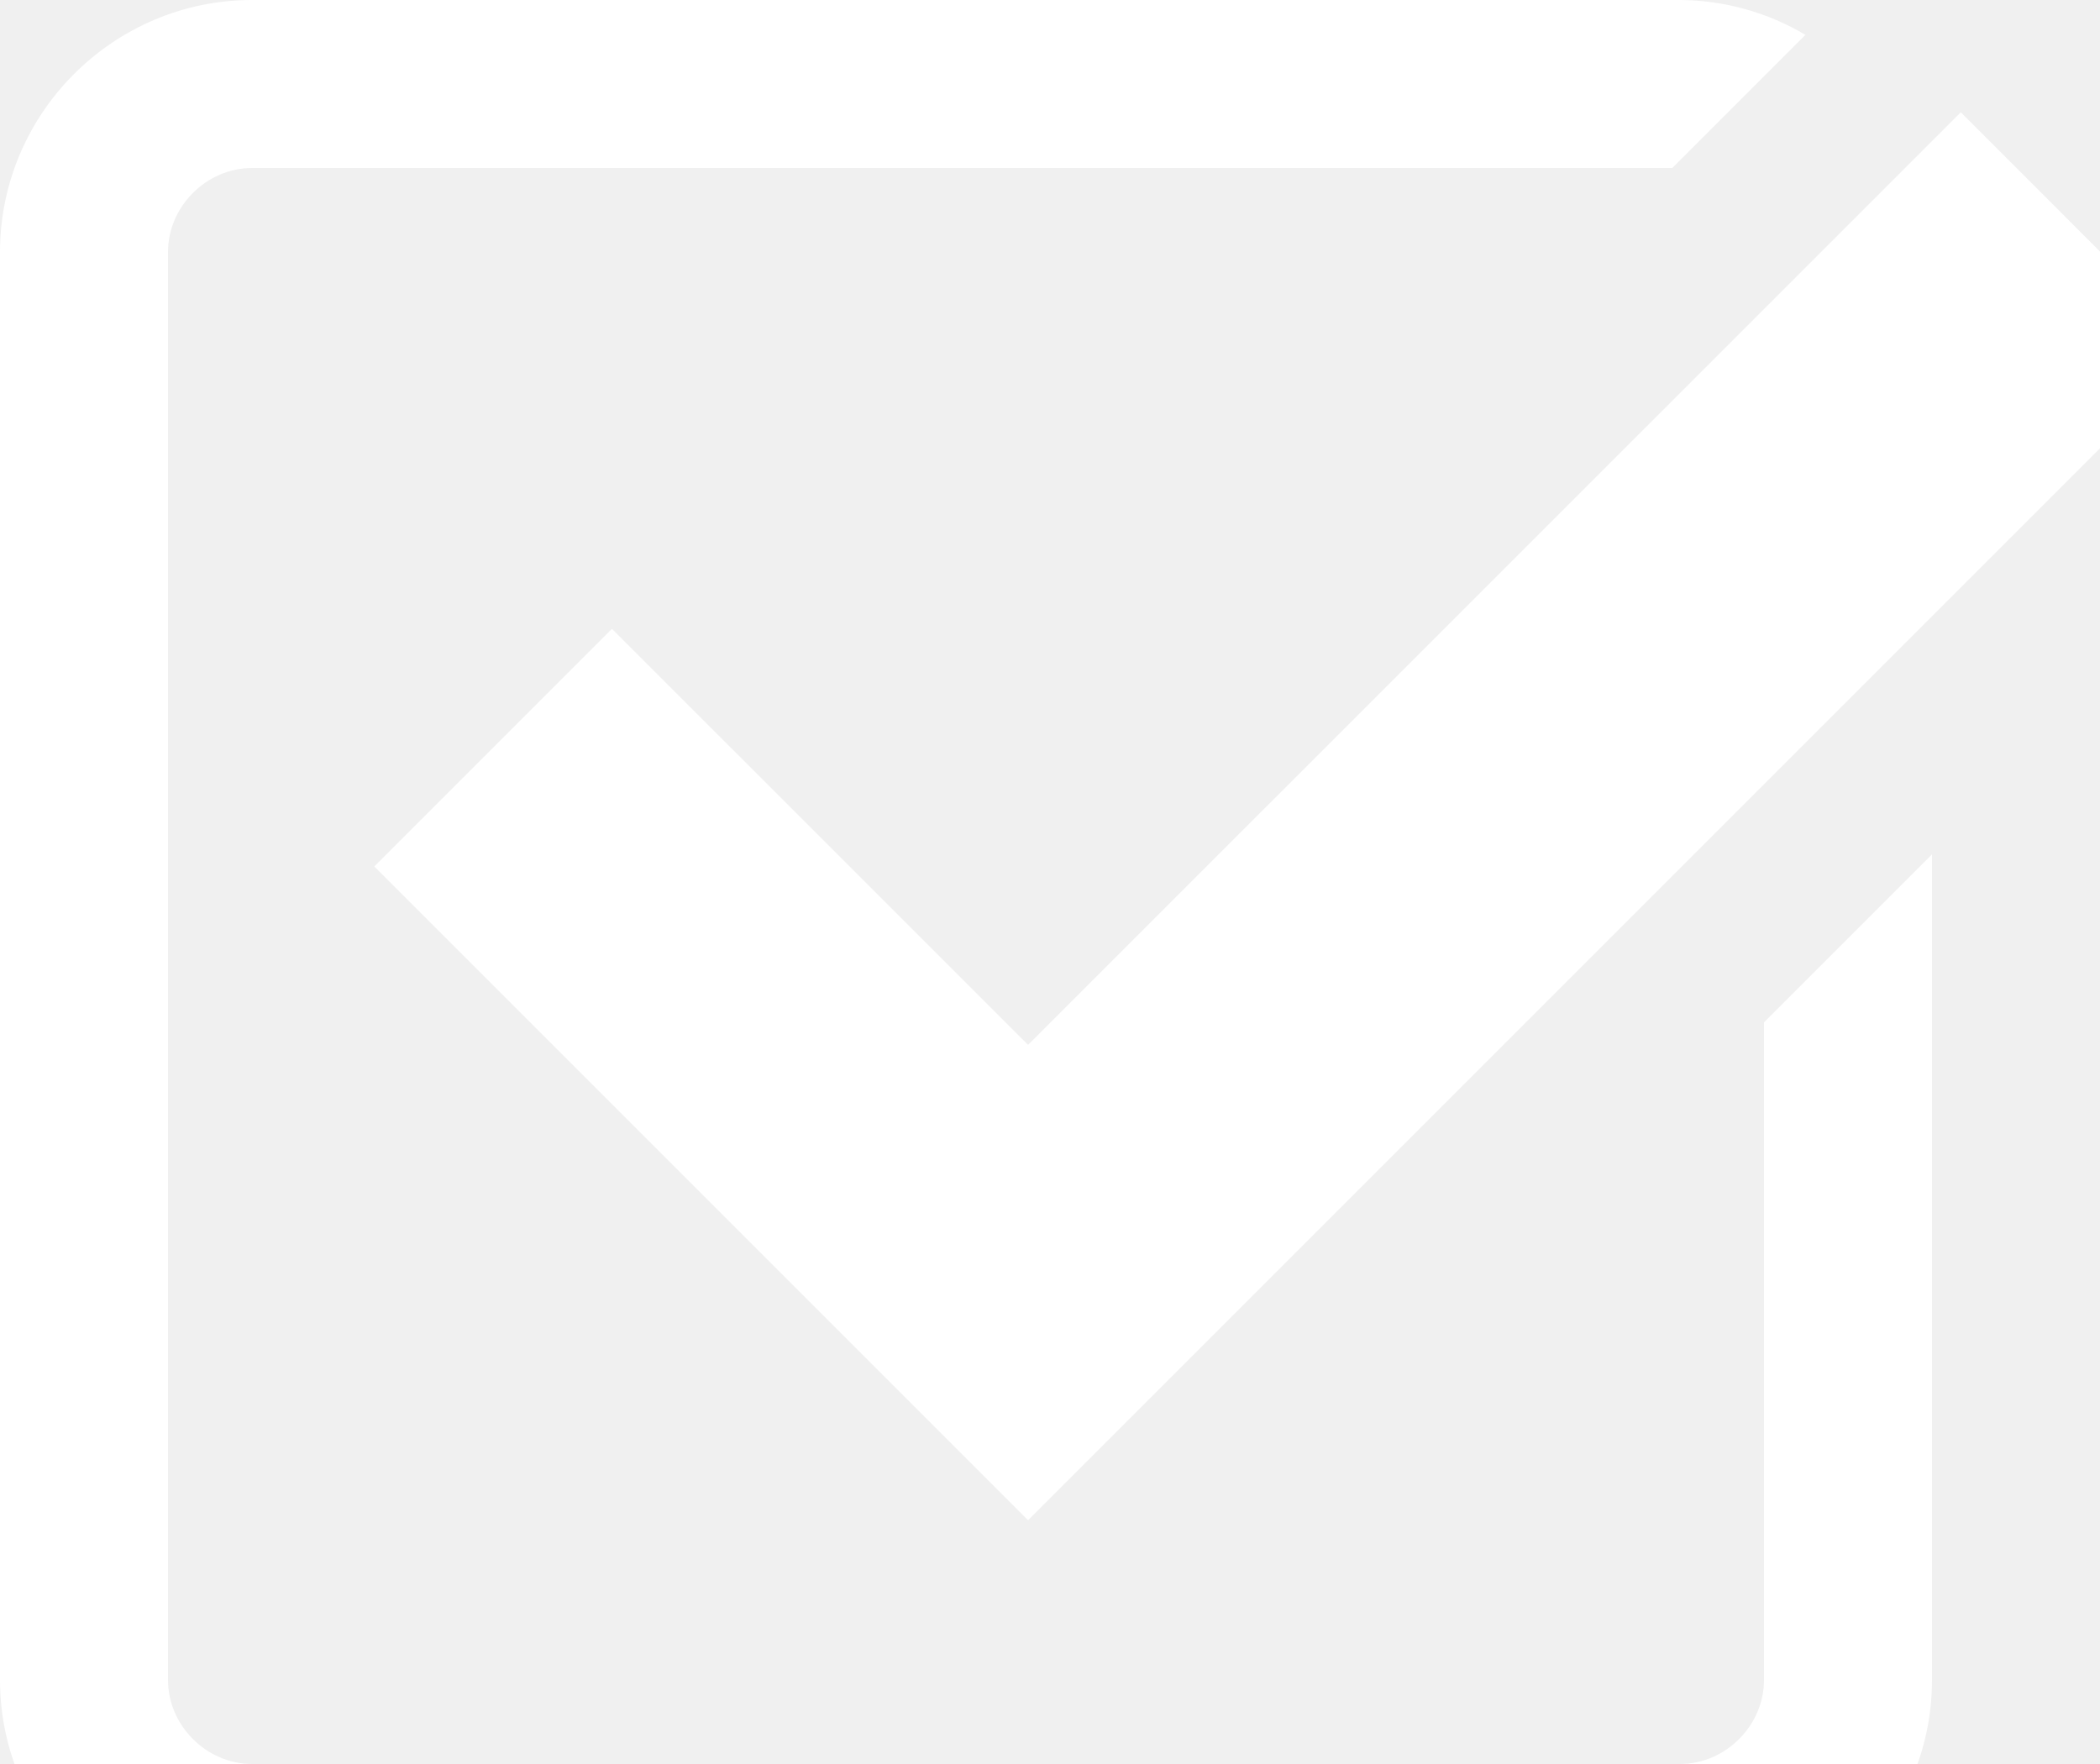
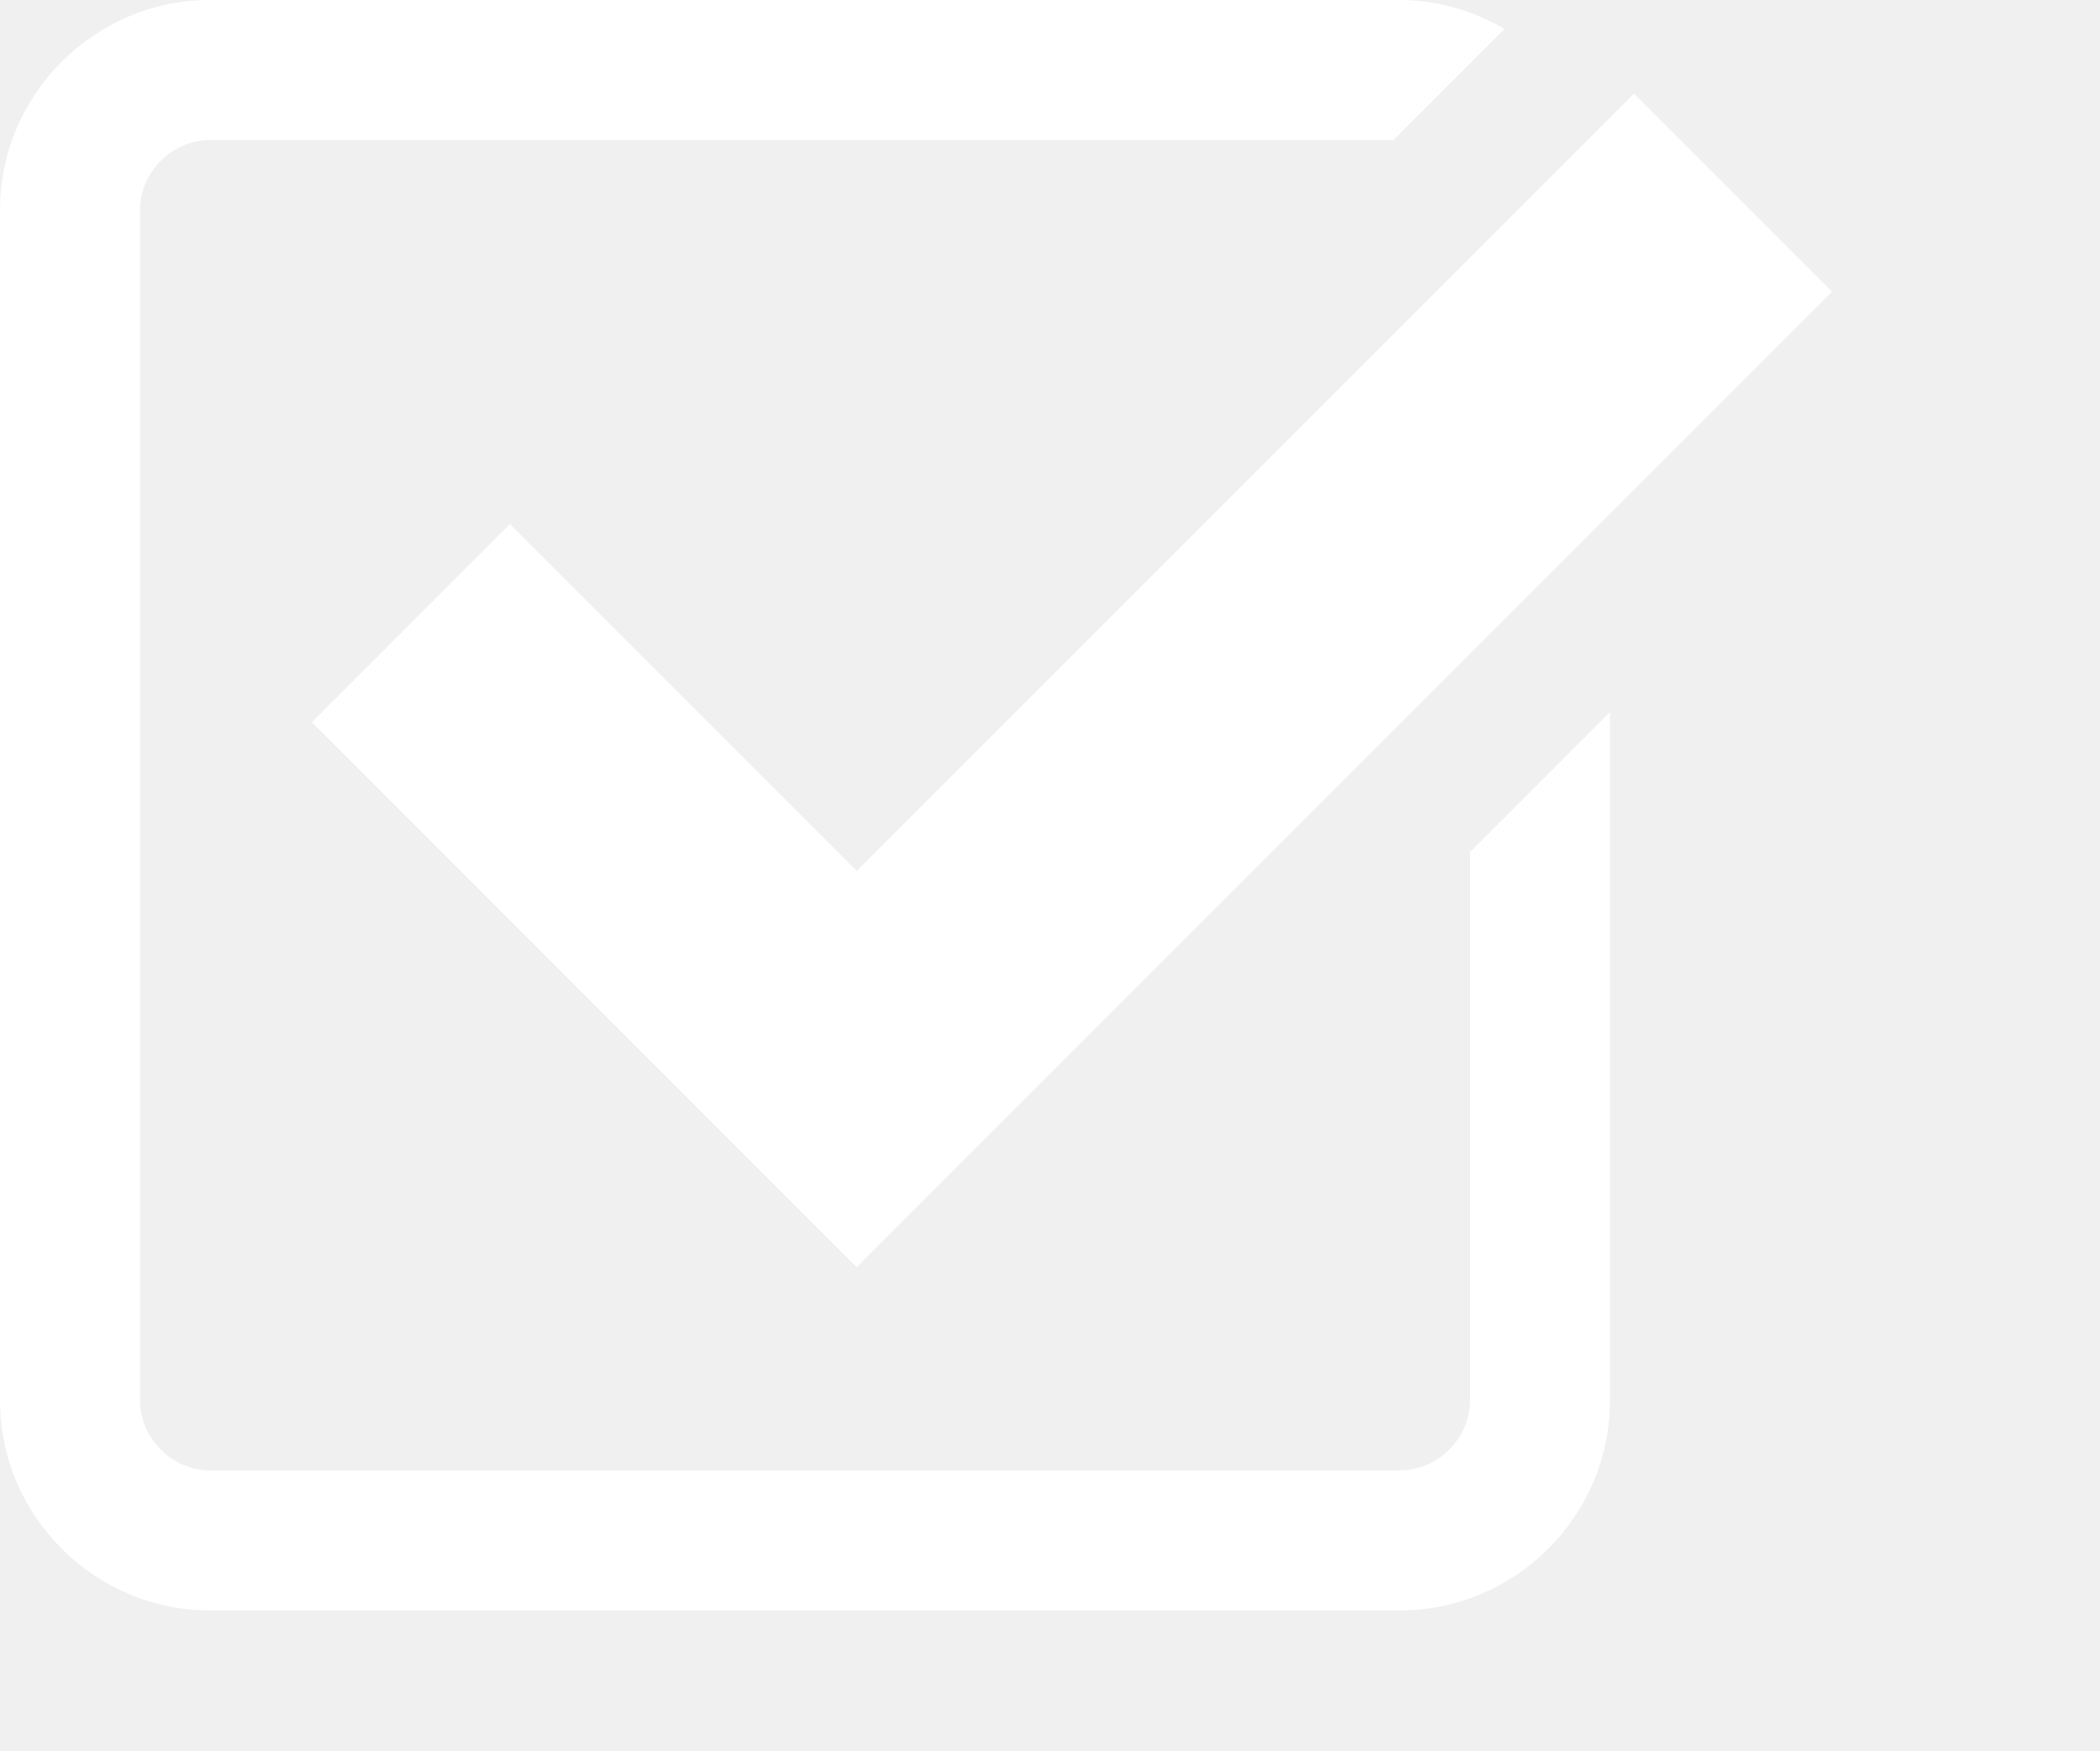
- <svg xmlns="http://www.w3.org/2000/svg" width="25" height="21" viewBox="0 0 25 21">
+ <svg xmlns="http://www.w3.org/2000/svg" width="30" height="25" viewBox="0 0 30 25">
  <path fill="#FFFFFF" d="M7.285 7.486l-2.829 2.829 7.783 7.783L26.171 4.166l-2.828-2.829-11.104 11.102z" />
  <path fill="#FFFFFF" d="M21 20c0 .542-.458 1-1 1H3c-.542 0-1-.458-1-1V3c0-.542.458-1 1-1h16.908L21.493.415A2.96 2.96 0 0 0 20 0H3C1.35 0 0 1.35 0 3v17c0 1.65 1.35 3 3 3h17c1.65 0 3-1.35 3-3v-9.829l-2 2V20z" />
</svg>
